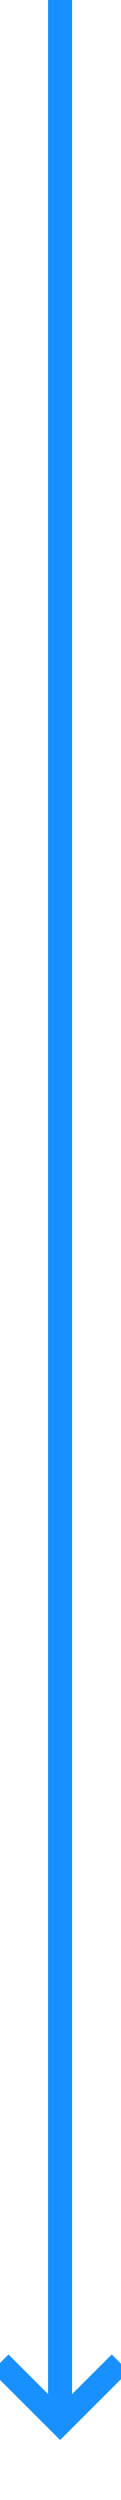
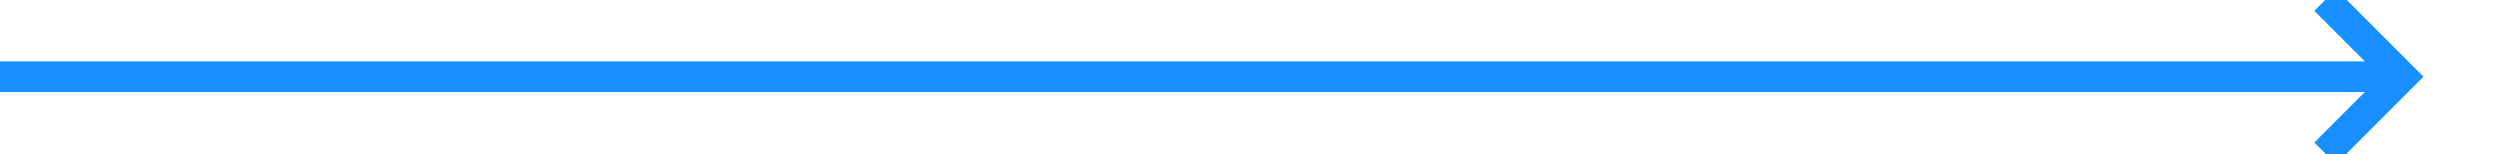
- <svg xmlns="http://www.w3.org/2000/svg" version="1.1" width="10px" height="208px" preserveAspectRatio="xMidYMin meet" viewBox="778 501  8 208">
-   <path d="M 782 501  L 782 702  " stroke-width="2" stroke="#1890ff" fill="none" />
-   <path d="M 786.293 696.893  L 782 701.186  L 777.707 696.893  L 776.293 698.307  L 781.293 703.307  L 782 704.014  L 782.707 703.307  L 787.707 698.307  L 786.293 696.893  Z " fill-rule="nonzero" fill="#1890ff" stroke="none" />
+ <svg xmlns="http://www.w3.org/2000/svg" version="1.1" width="163px" height="10px" preserveAspectRatio="xMinYMid meet" viewBox="241 467  163 8">
+   <path d="M 241 471  L 397 471  " stroke-width="2" stroke="#1890ff" fill="none" />
+   <path d="M 391.893 466.707  L 396.186 471  L 391.893 475.293  L 393.307 476.707  L 398.307 471.707  L 399.014 471  L 398.307 470.293  L 393.307 465.293  L 391.893 466.707  Z " fill-rule="nonzero" fill="#1890ff" stroke="none" />
</svg>
